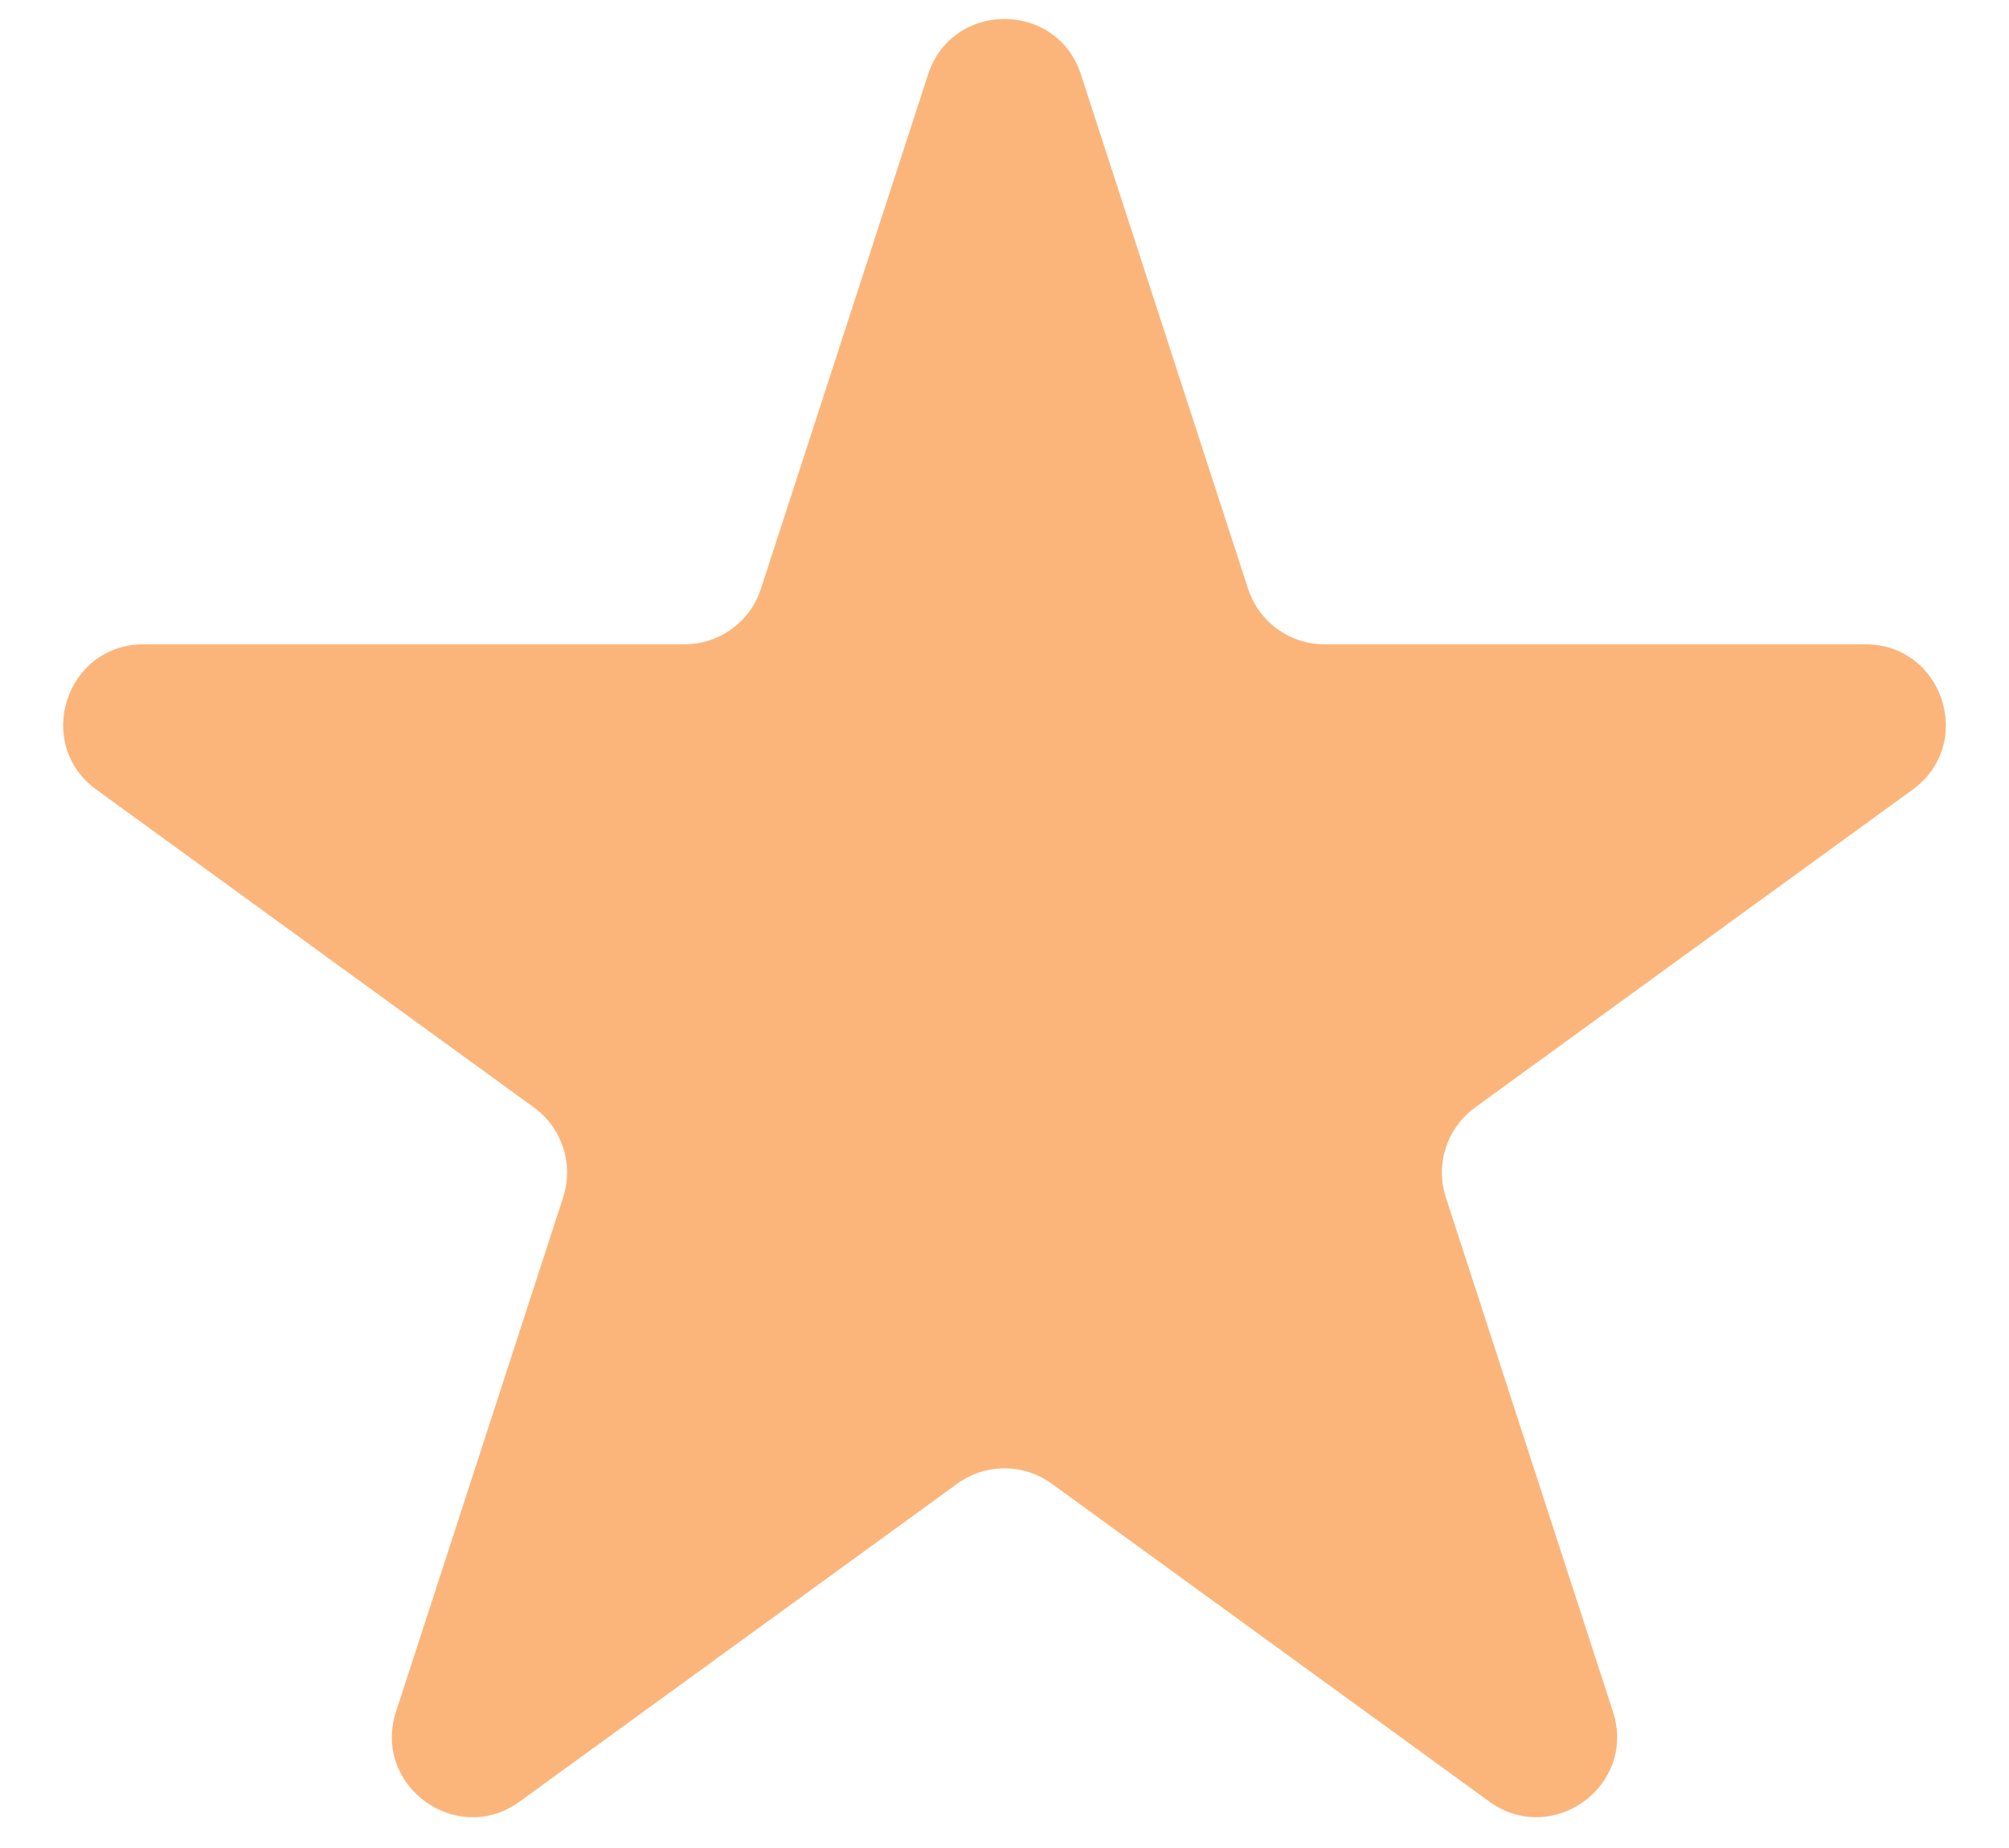
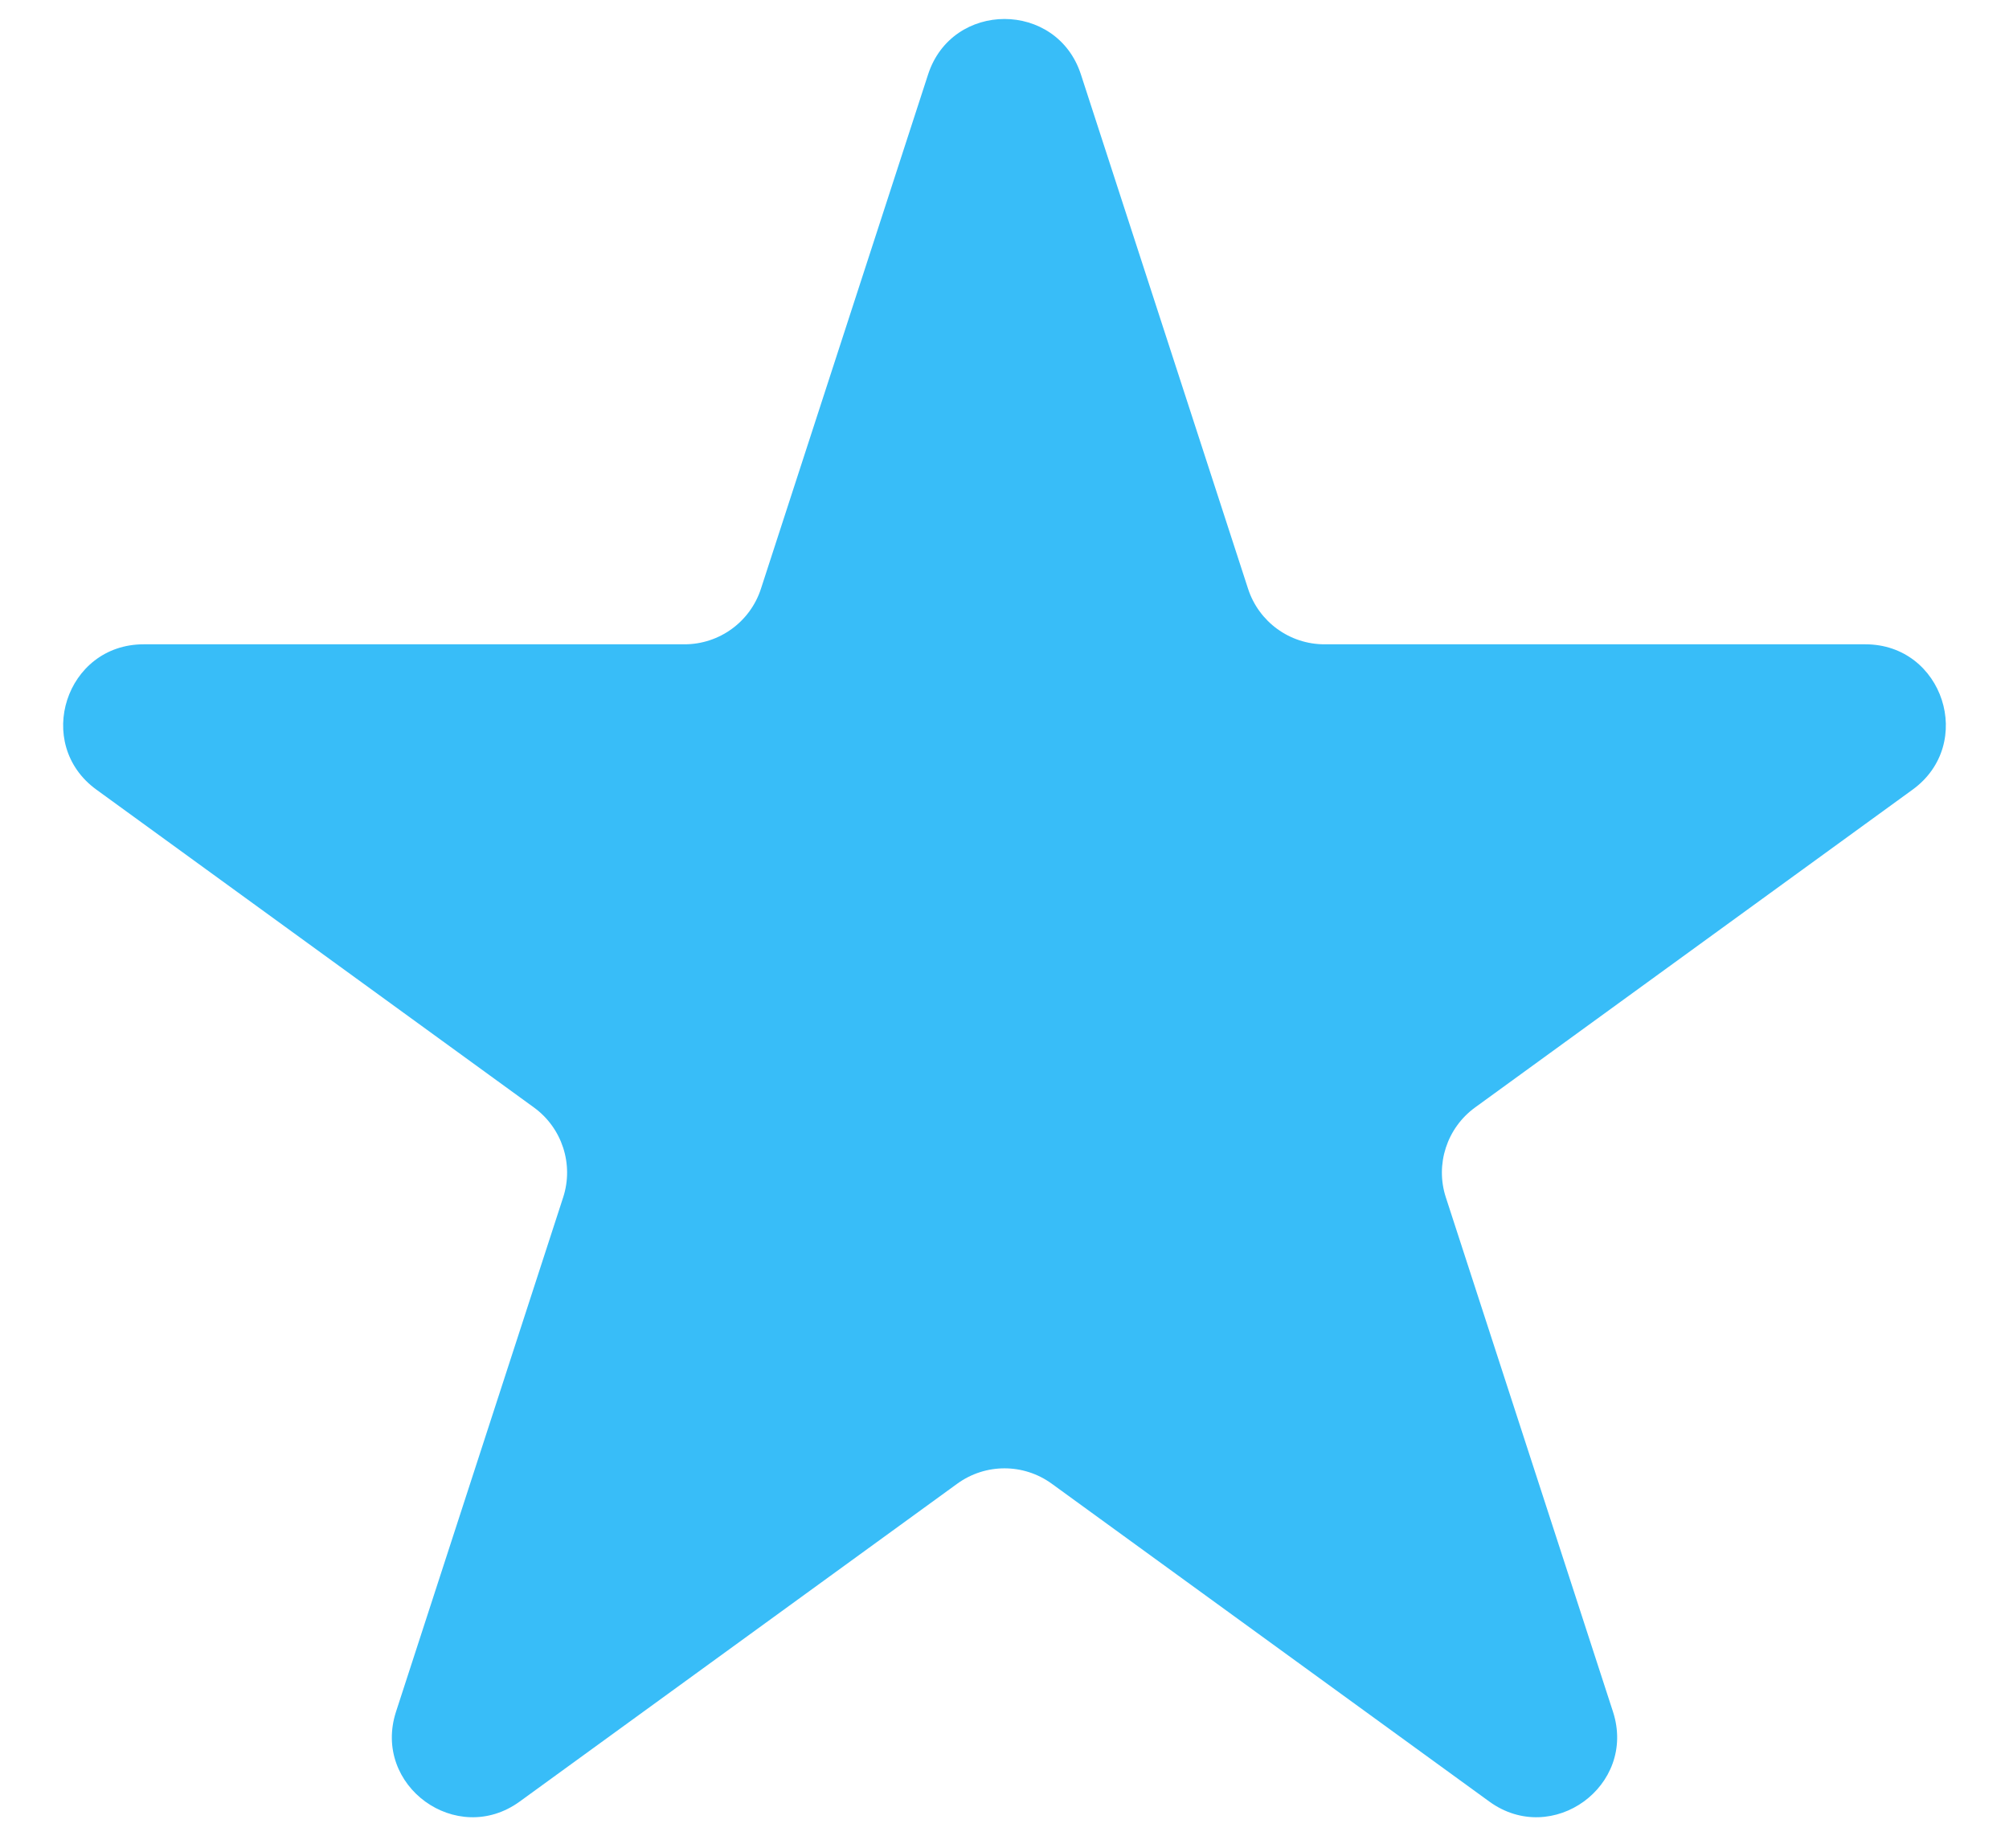
<svg xmlns="http://www.w3.org/2000/svg" width="25" height="23" viewBox="0 0 25 23" fill="none">
-   <path d="M11.549 0.927C11.848 0.006 13.152 0.006 13.451 0.927L15.531 7.328C15.665 7.74 16.049 8.019 16.482 8.019L23.213 8.019C24.181 8.019 24.584 9.259 23.8 9.828L18.355 13.784C18.005 14.039 17.858 14.491 17.992 14.902L20.072 21.304C20.371 22.225 19.317 22.991 18.533 22.422L13.088 18.466C12.737 18.211 12.263 18.211 11.912 18.466L6.467 22.422C5.683 22.991 4.629 22.225 4.928 21.304L7.008 14.902C7.142 14.491 6.995 14.039 6.645 13.784L1.2 9.828C0.416 9.259 0.819 8.019 1.787 8.019L8.518 8.019C8.951 8.019 9.335 7.74 9.469 7.328L11.549 0.927Z" fill="#FBB57B" />
+   <path d="M11.549 0.927C11.848 0.006 13.152 0.006 13.451 0.927L15.531 7.328C15.665 7.74 16.049 8.019 16.482 8.019L23.213 8.019C24.181 8.019 24.584 9.259 23.8 9.828L18.355 13.784C18.005 14.039 17.858 14.491 17.992 14.902L20.072 21.304C20.371 22.225 19.317 22.991 18.533 22.422L13.088 18.466C12.737 18.211 12.263 18.211 11.912 18.466L6.467 22.422C5.683 22.991 4.629 22.225 4.928 21.304L7.008 14.902C7.142 14.491 6.995 14.039 6.645 13.784L1.2 9.828C0.416 9.259 0.819 8.019 1.787 8.019L8.518 8.019C8.951 8.019 9.335 7.74 9.469 7.328L11.549 0.927Z" fill="rgb(56 189 248)" />
</svg>
